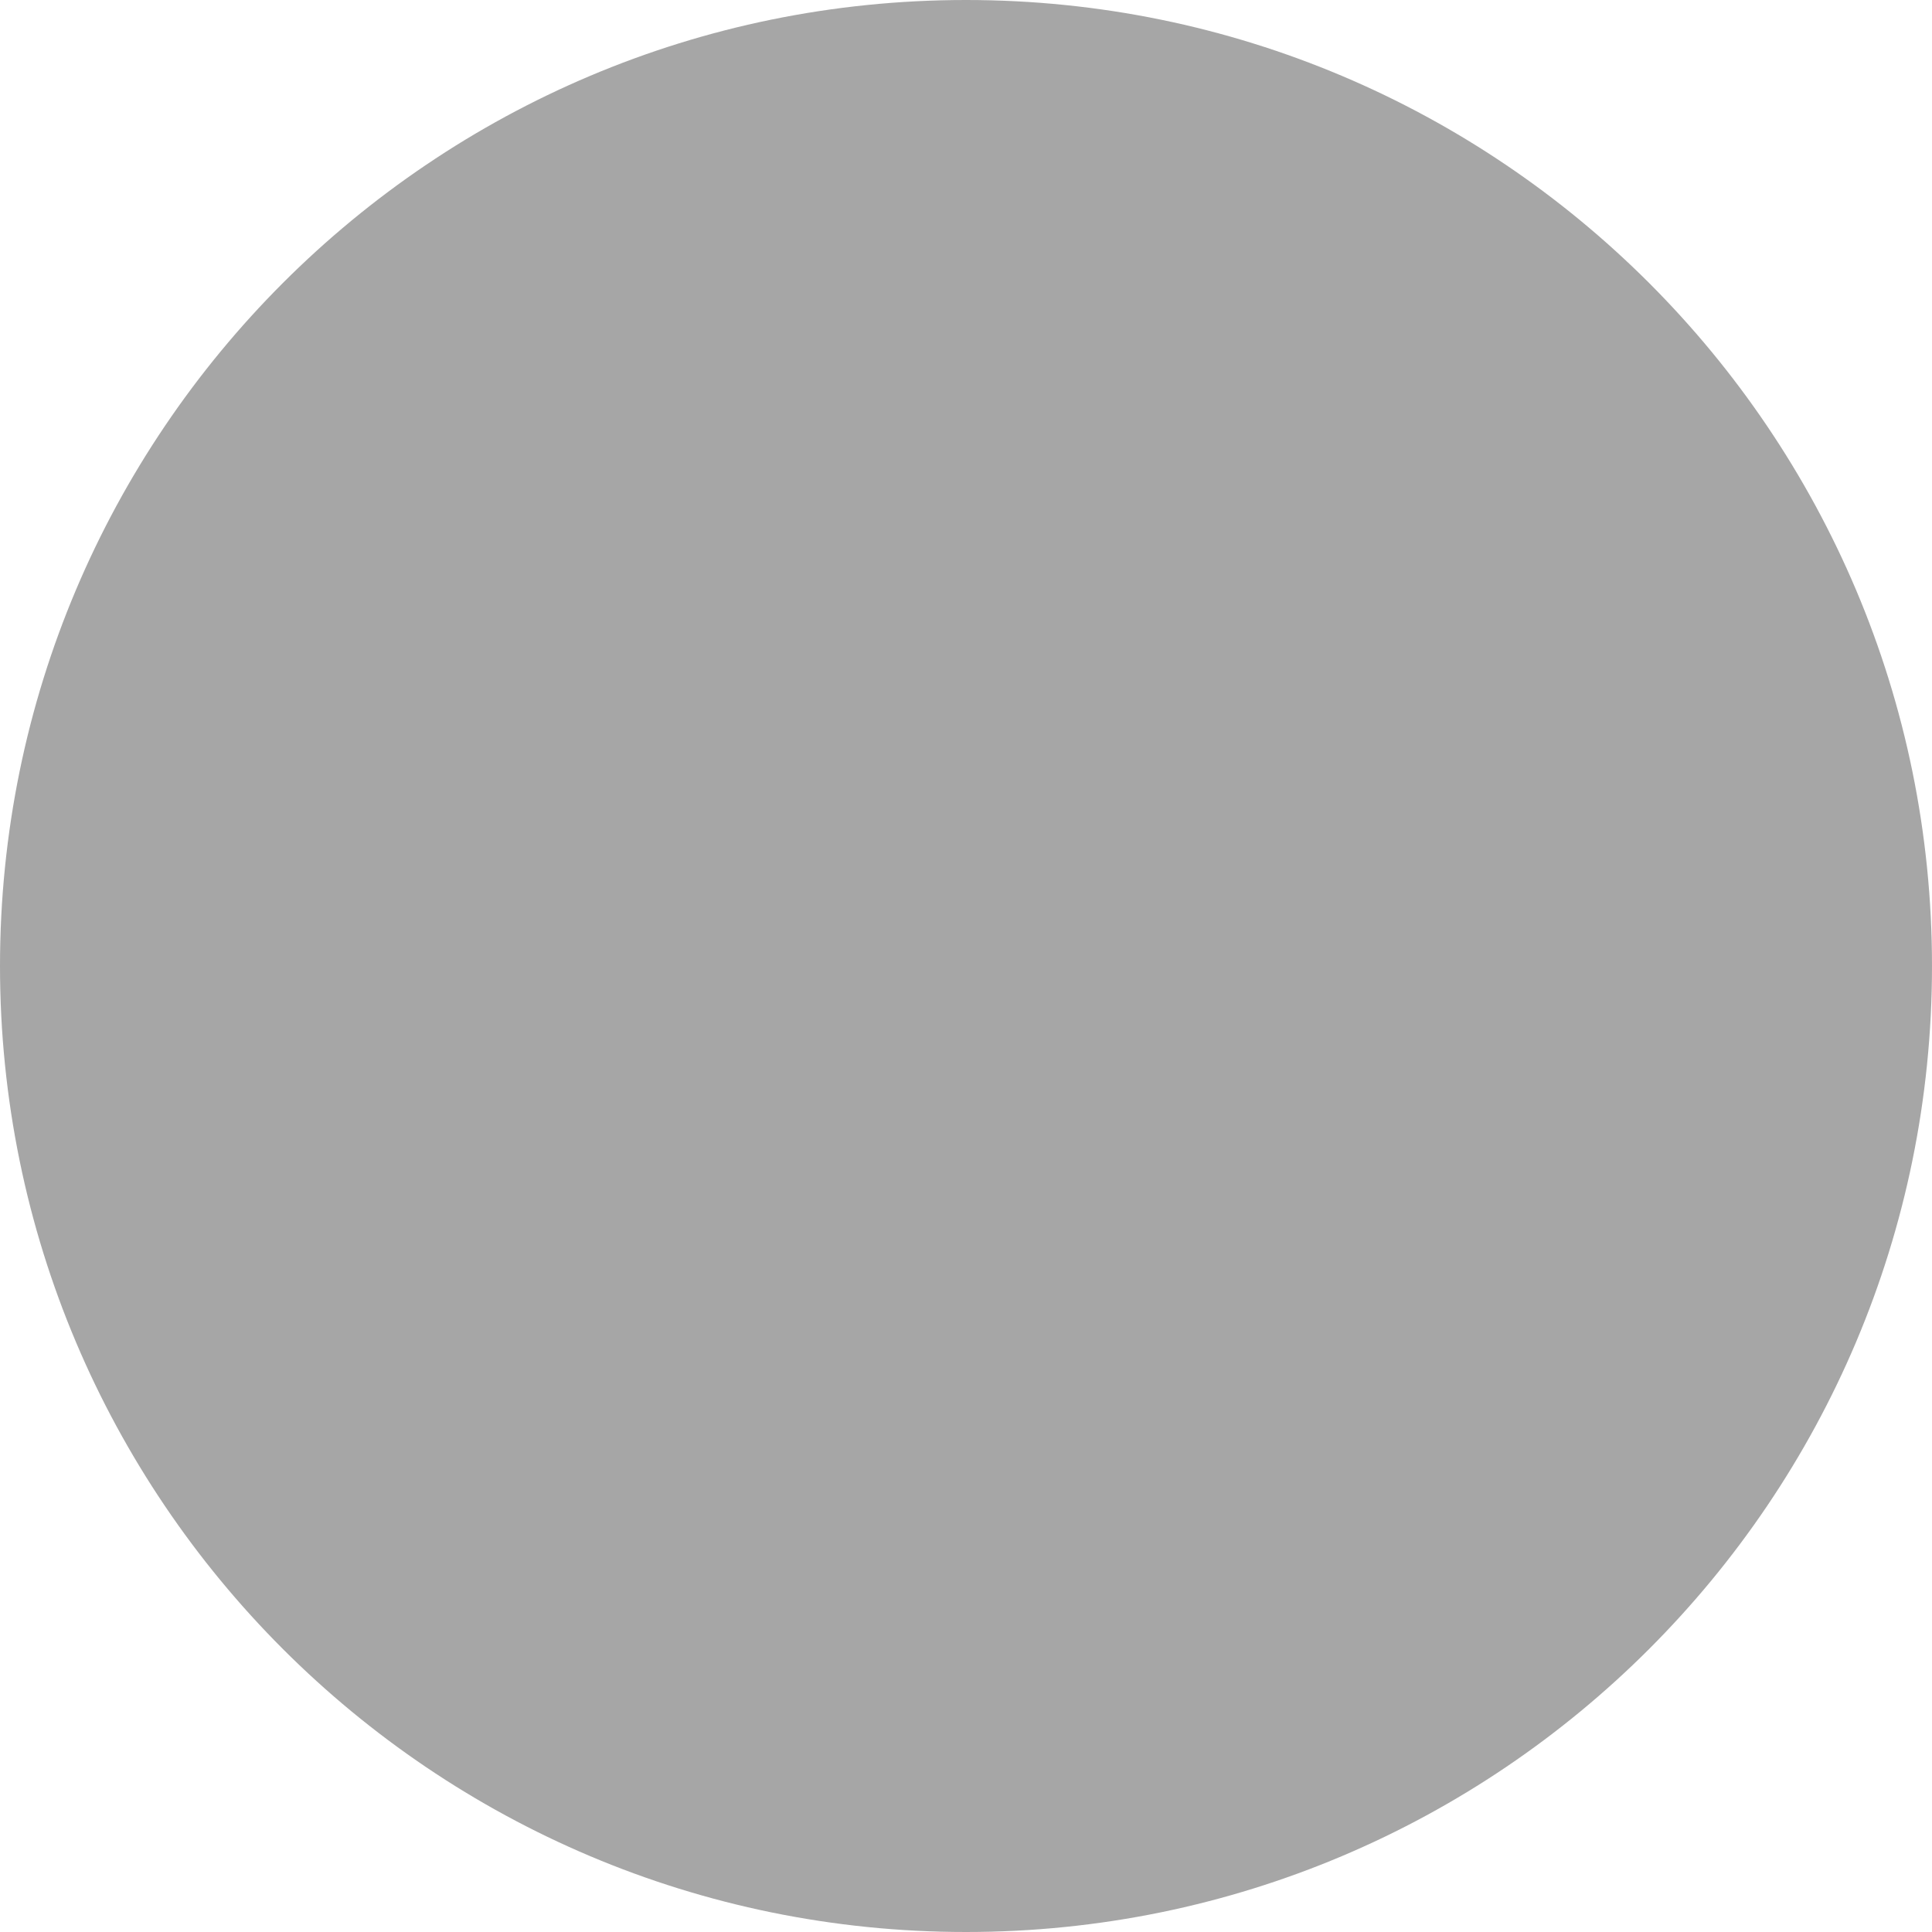
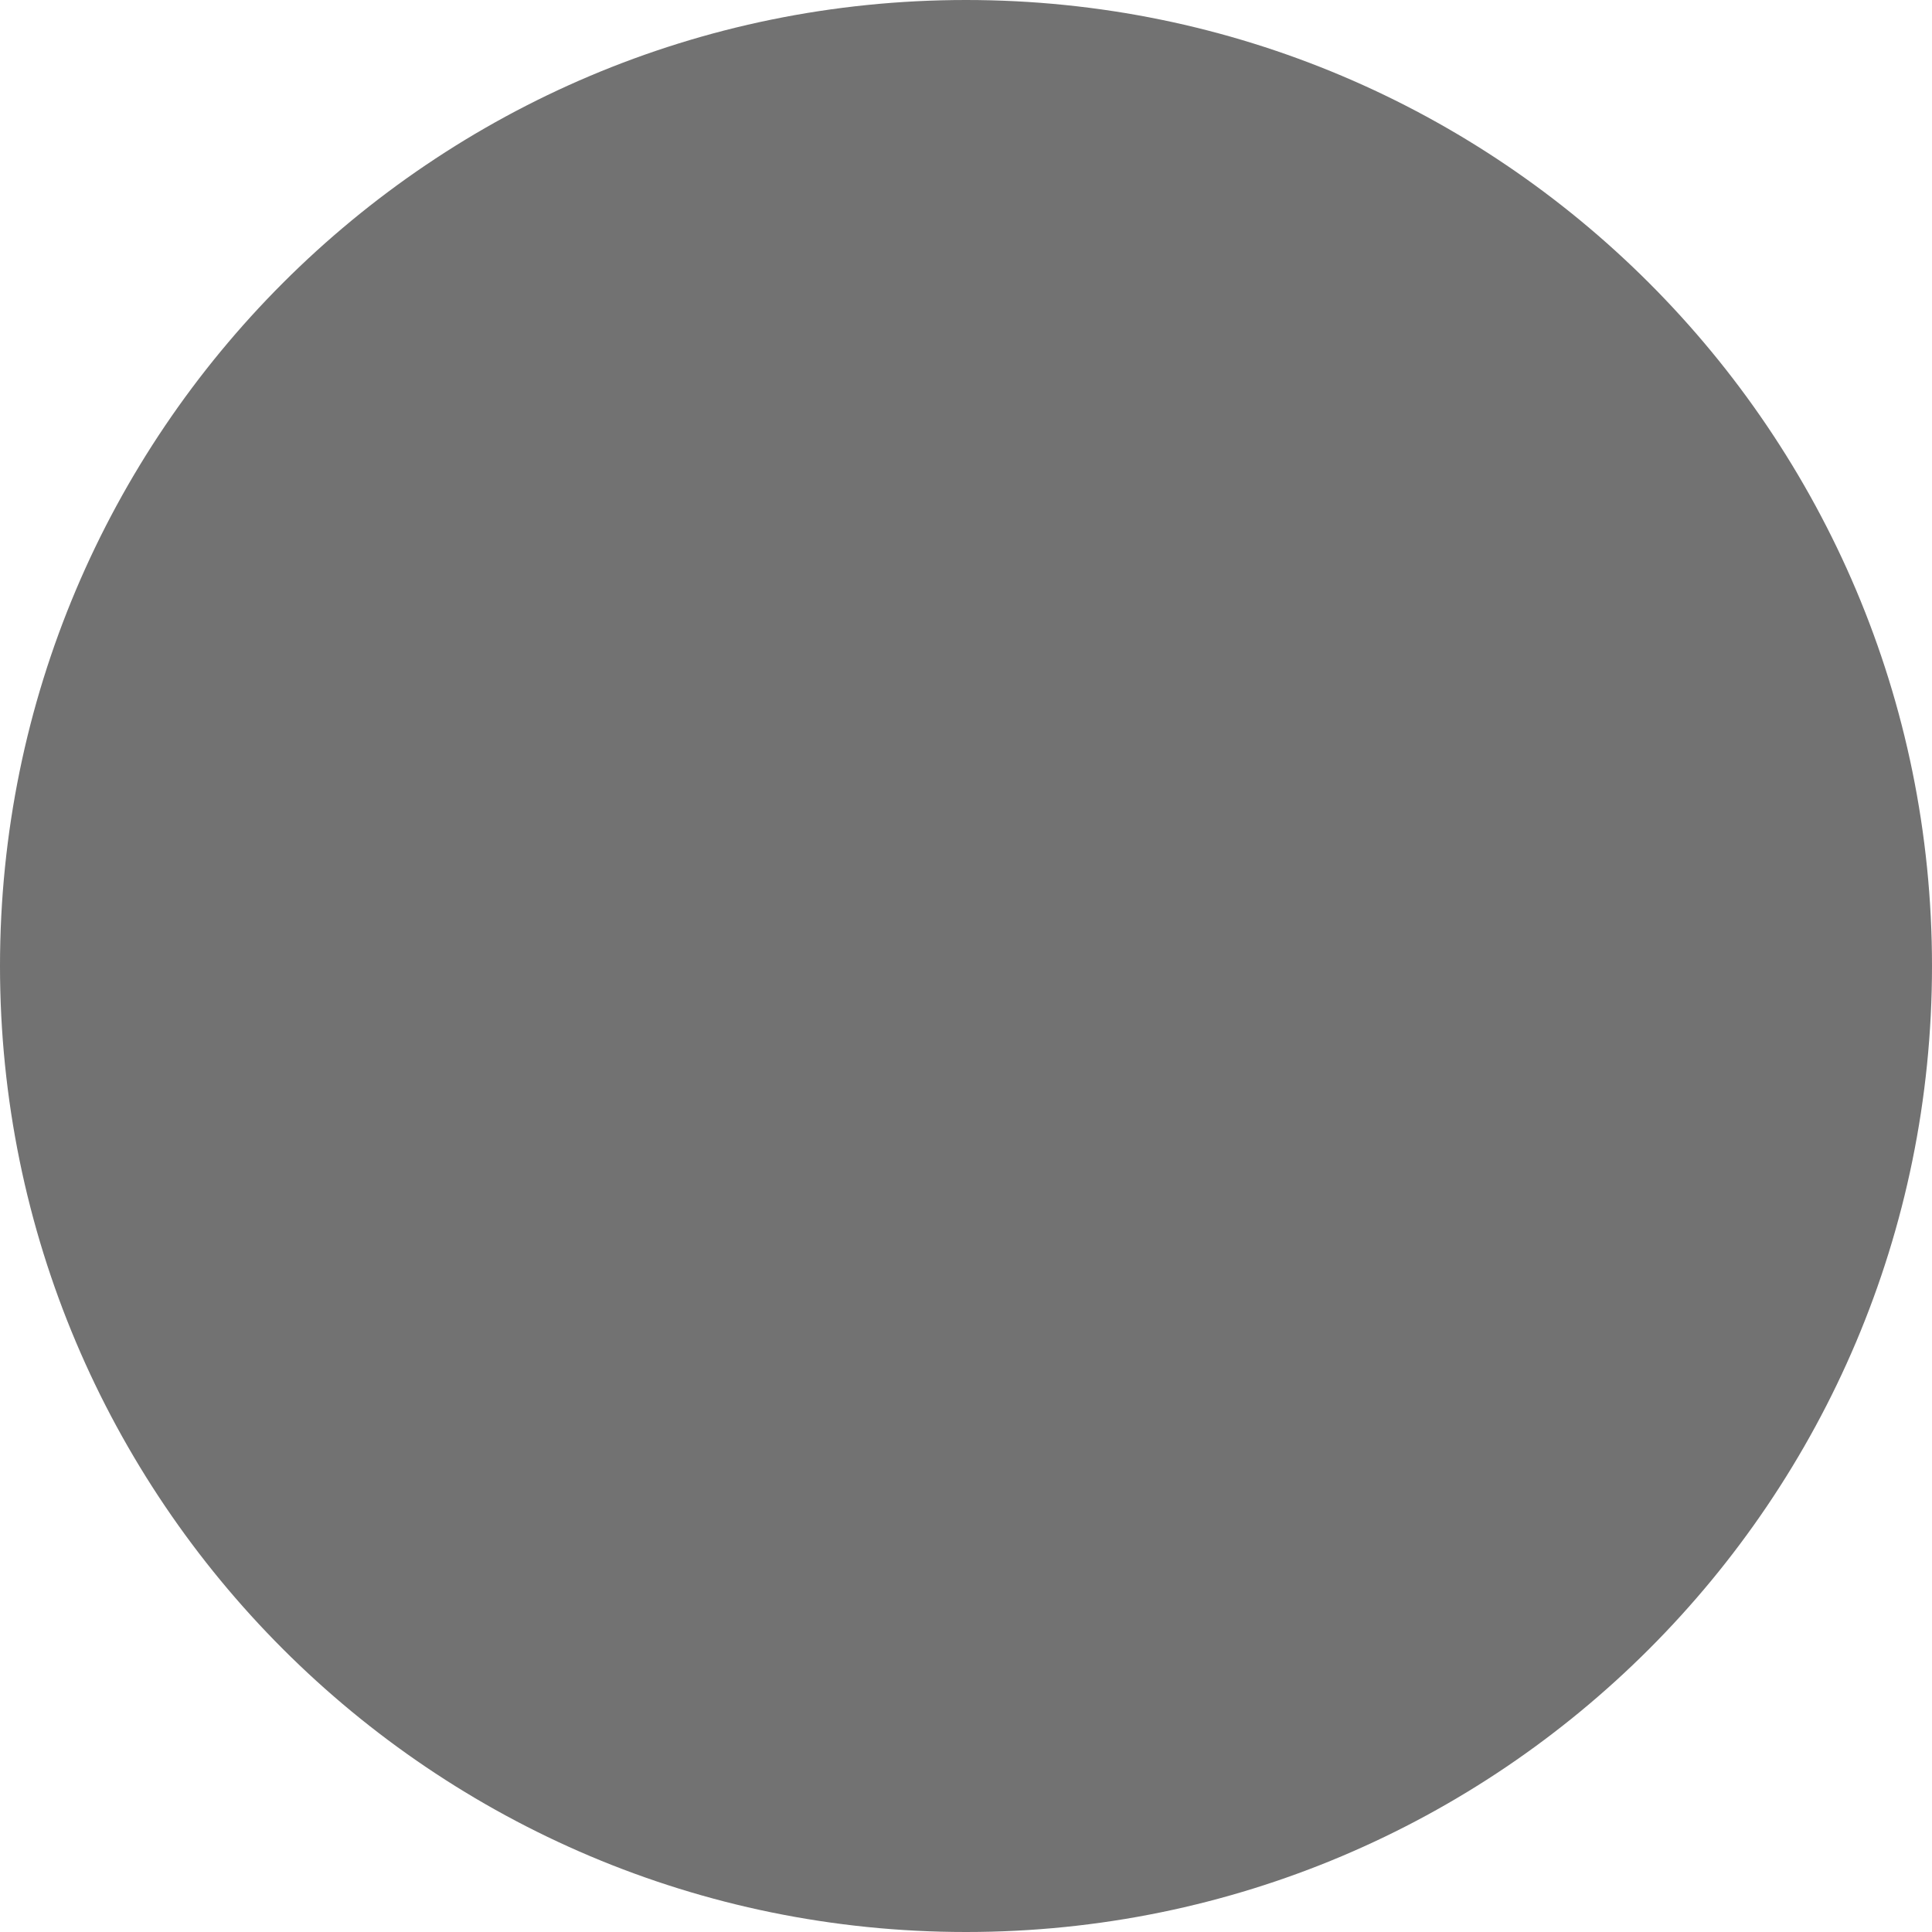
<svg xmlns="http://www.w3.org/2000/svg" preserveAspectRatio="none" overflow="visible" style="display: block;" width="116" height="116" viewBox="0 0 116 116" fill="none">
-   <circle id="Bubble Â· Scenic spot owners" opacity="0.6" cx="58" cy="58" r="58" fill="#6B6B6B" />
+   <circle id="Bubble Â· Scenic spot owners" opacity="0.95" cx="58" cy="58" r="58" fill="#6B6B6B" />
</svg>
